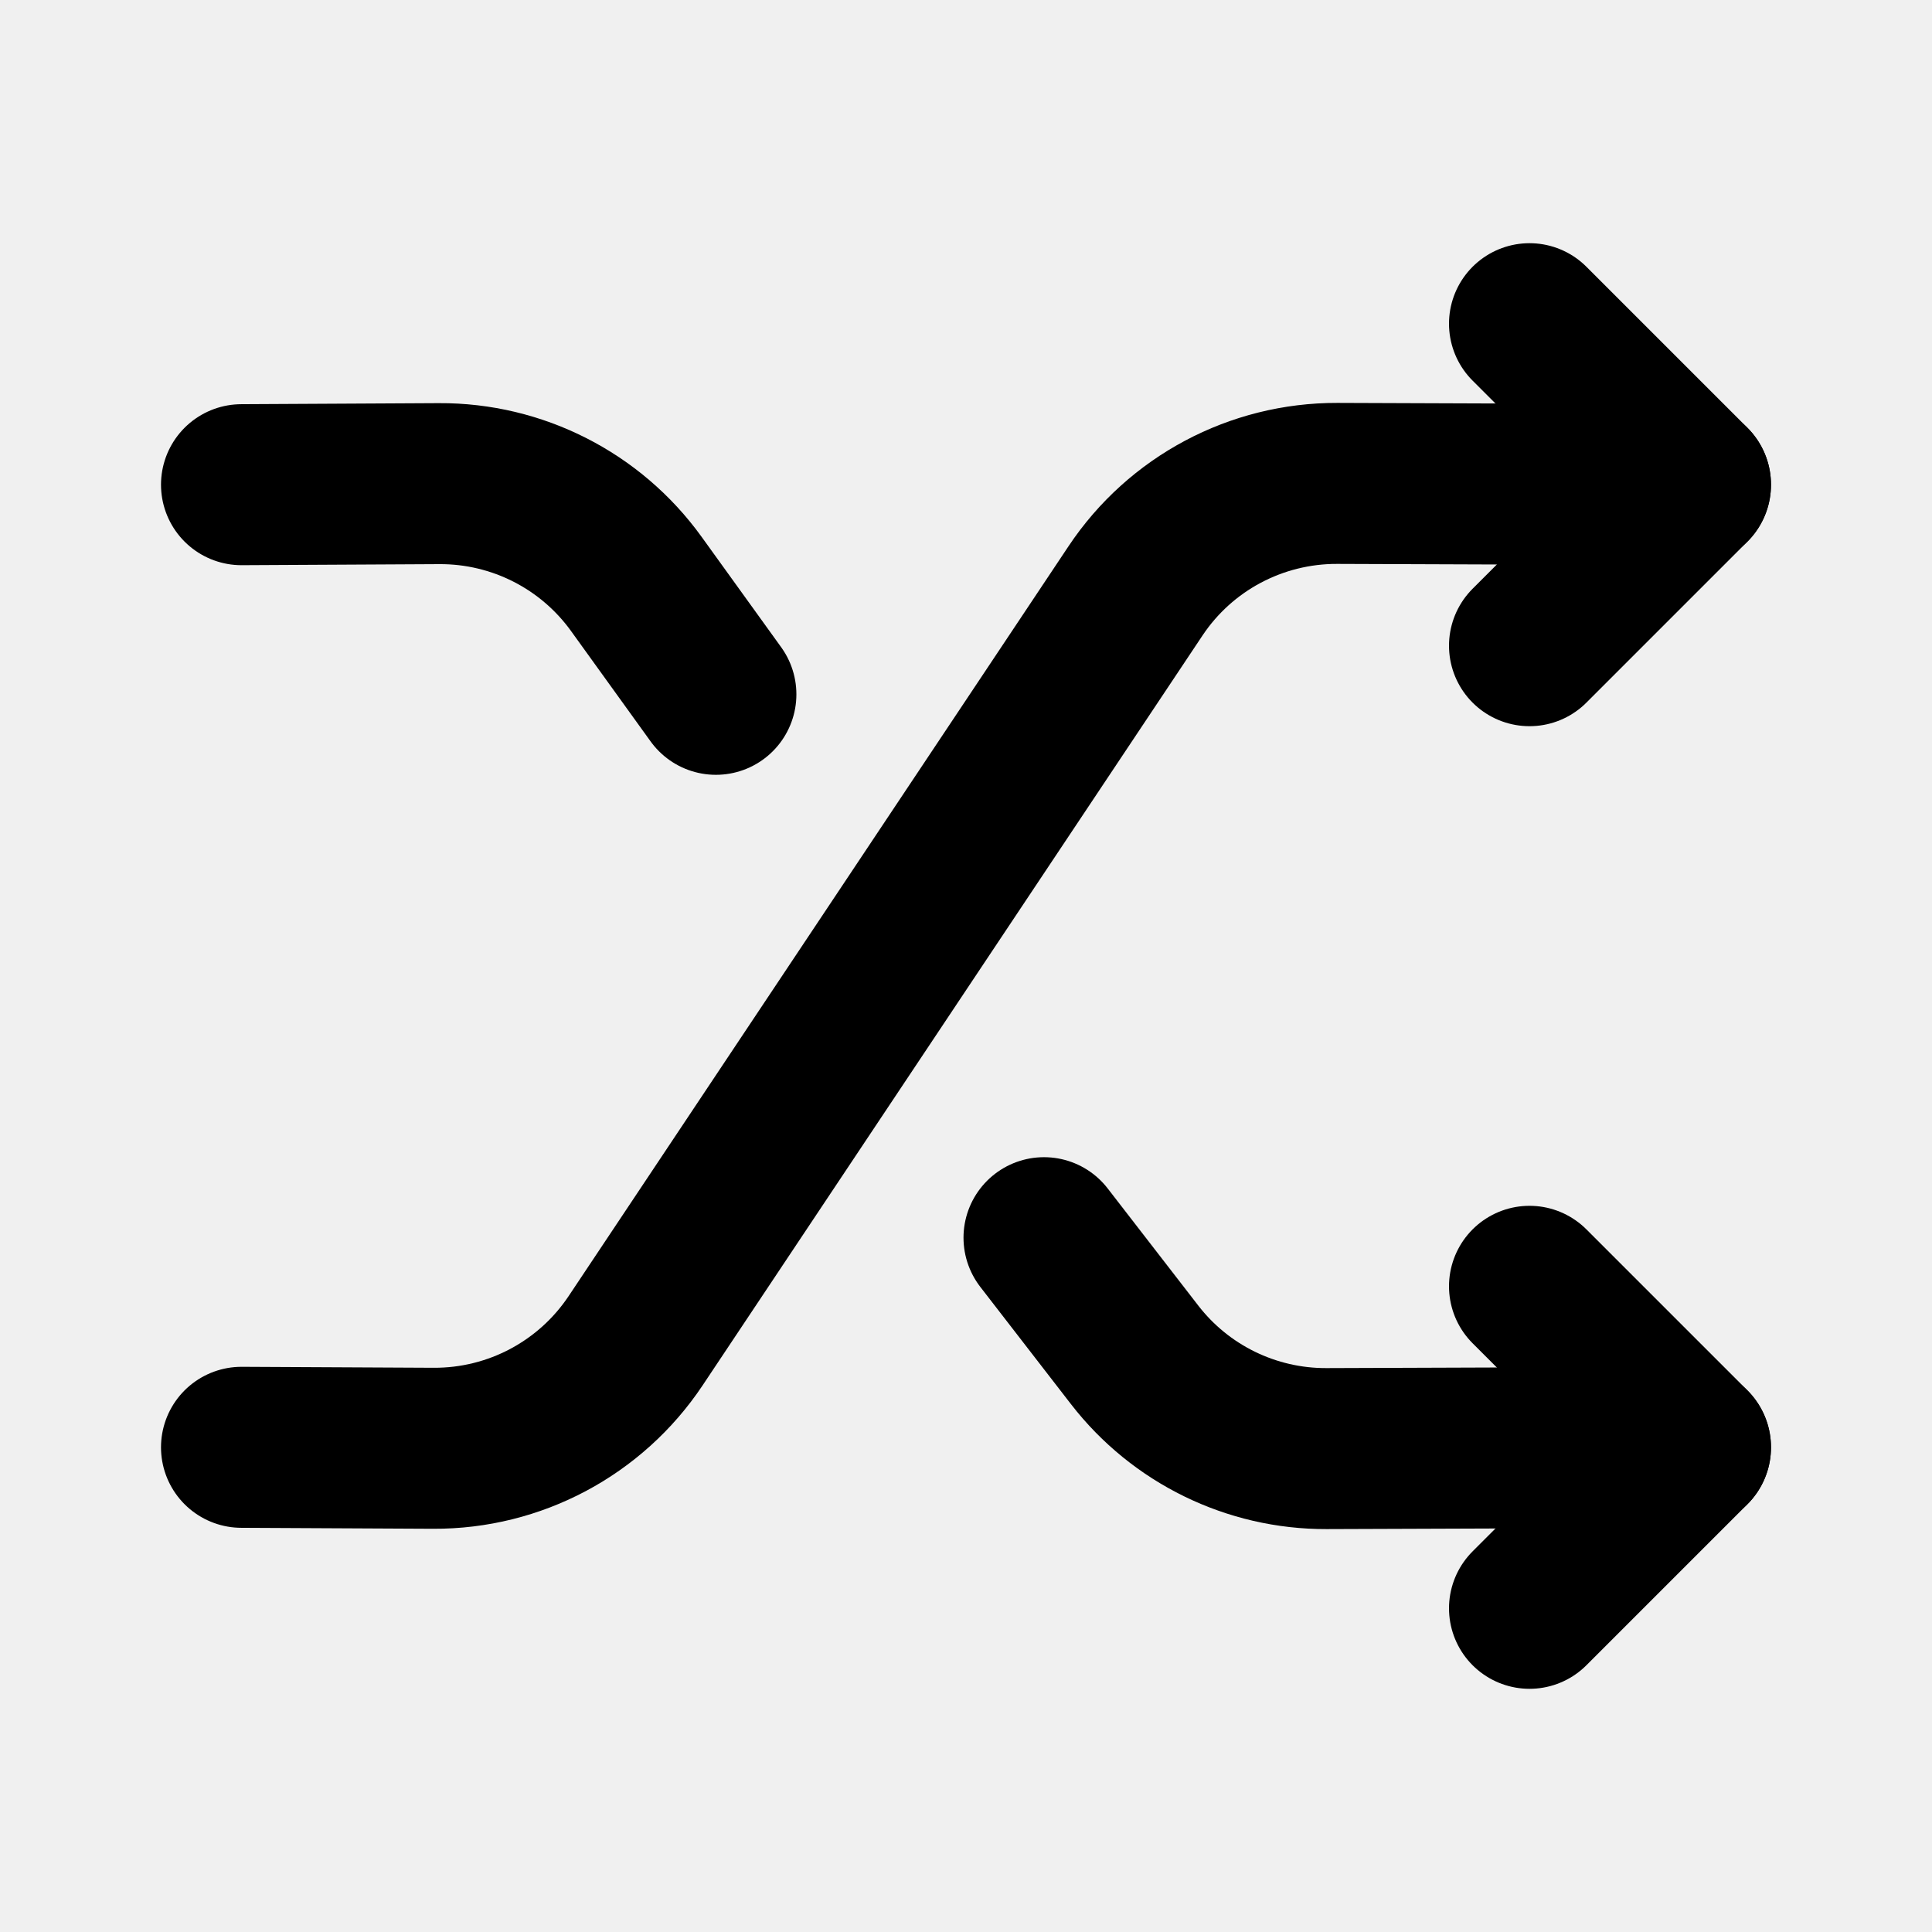
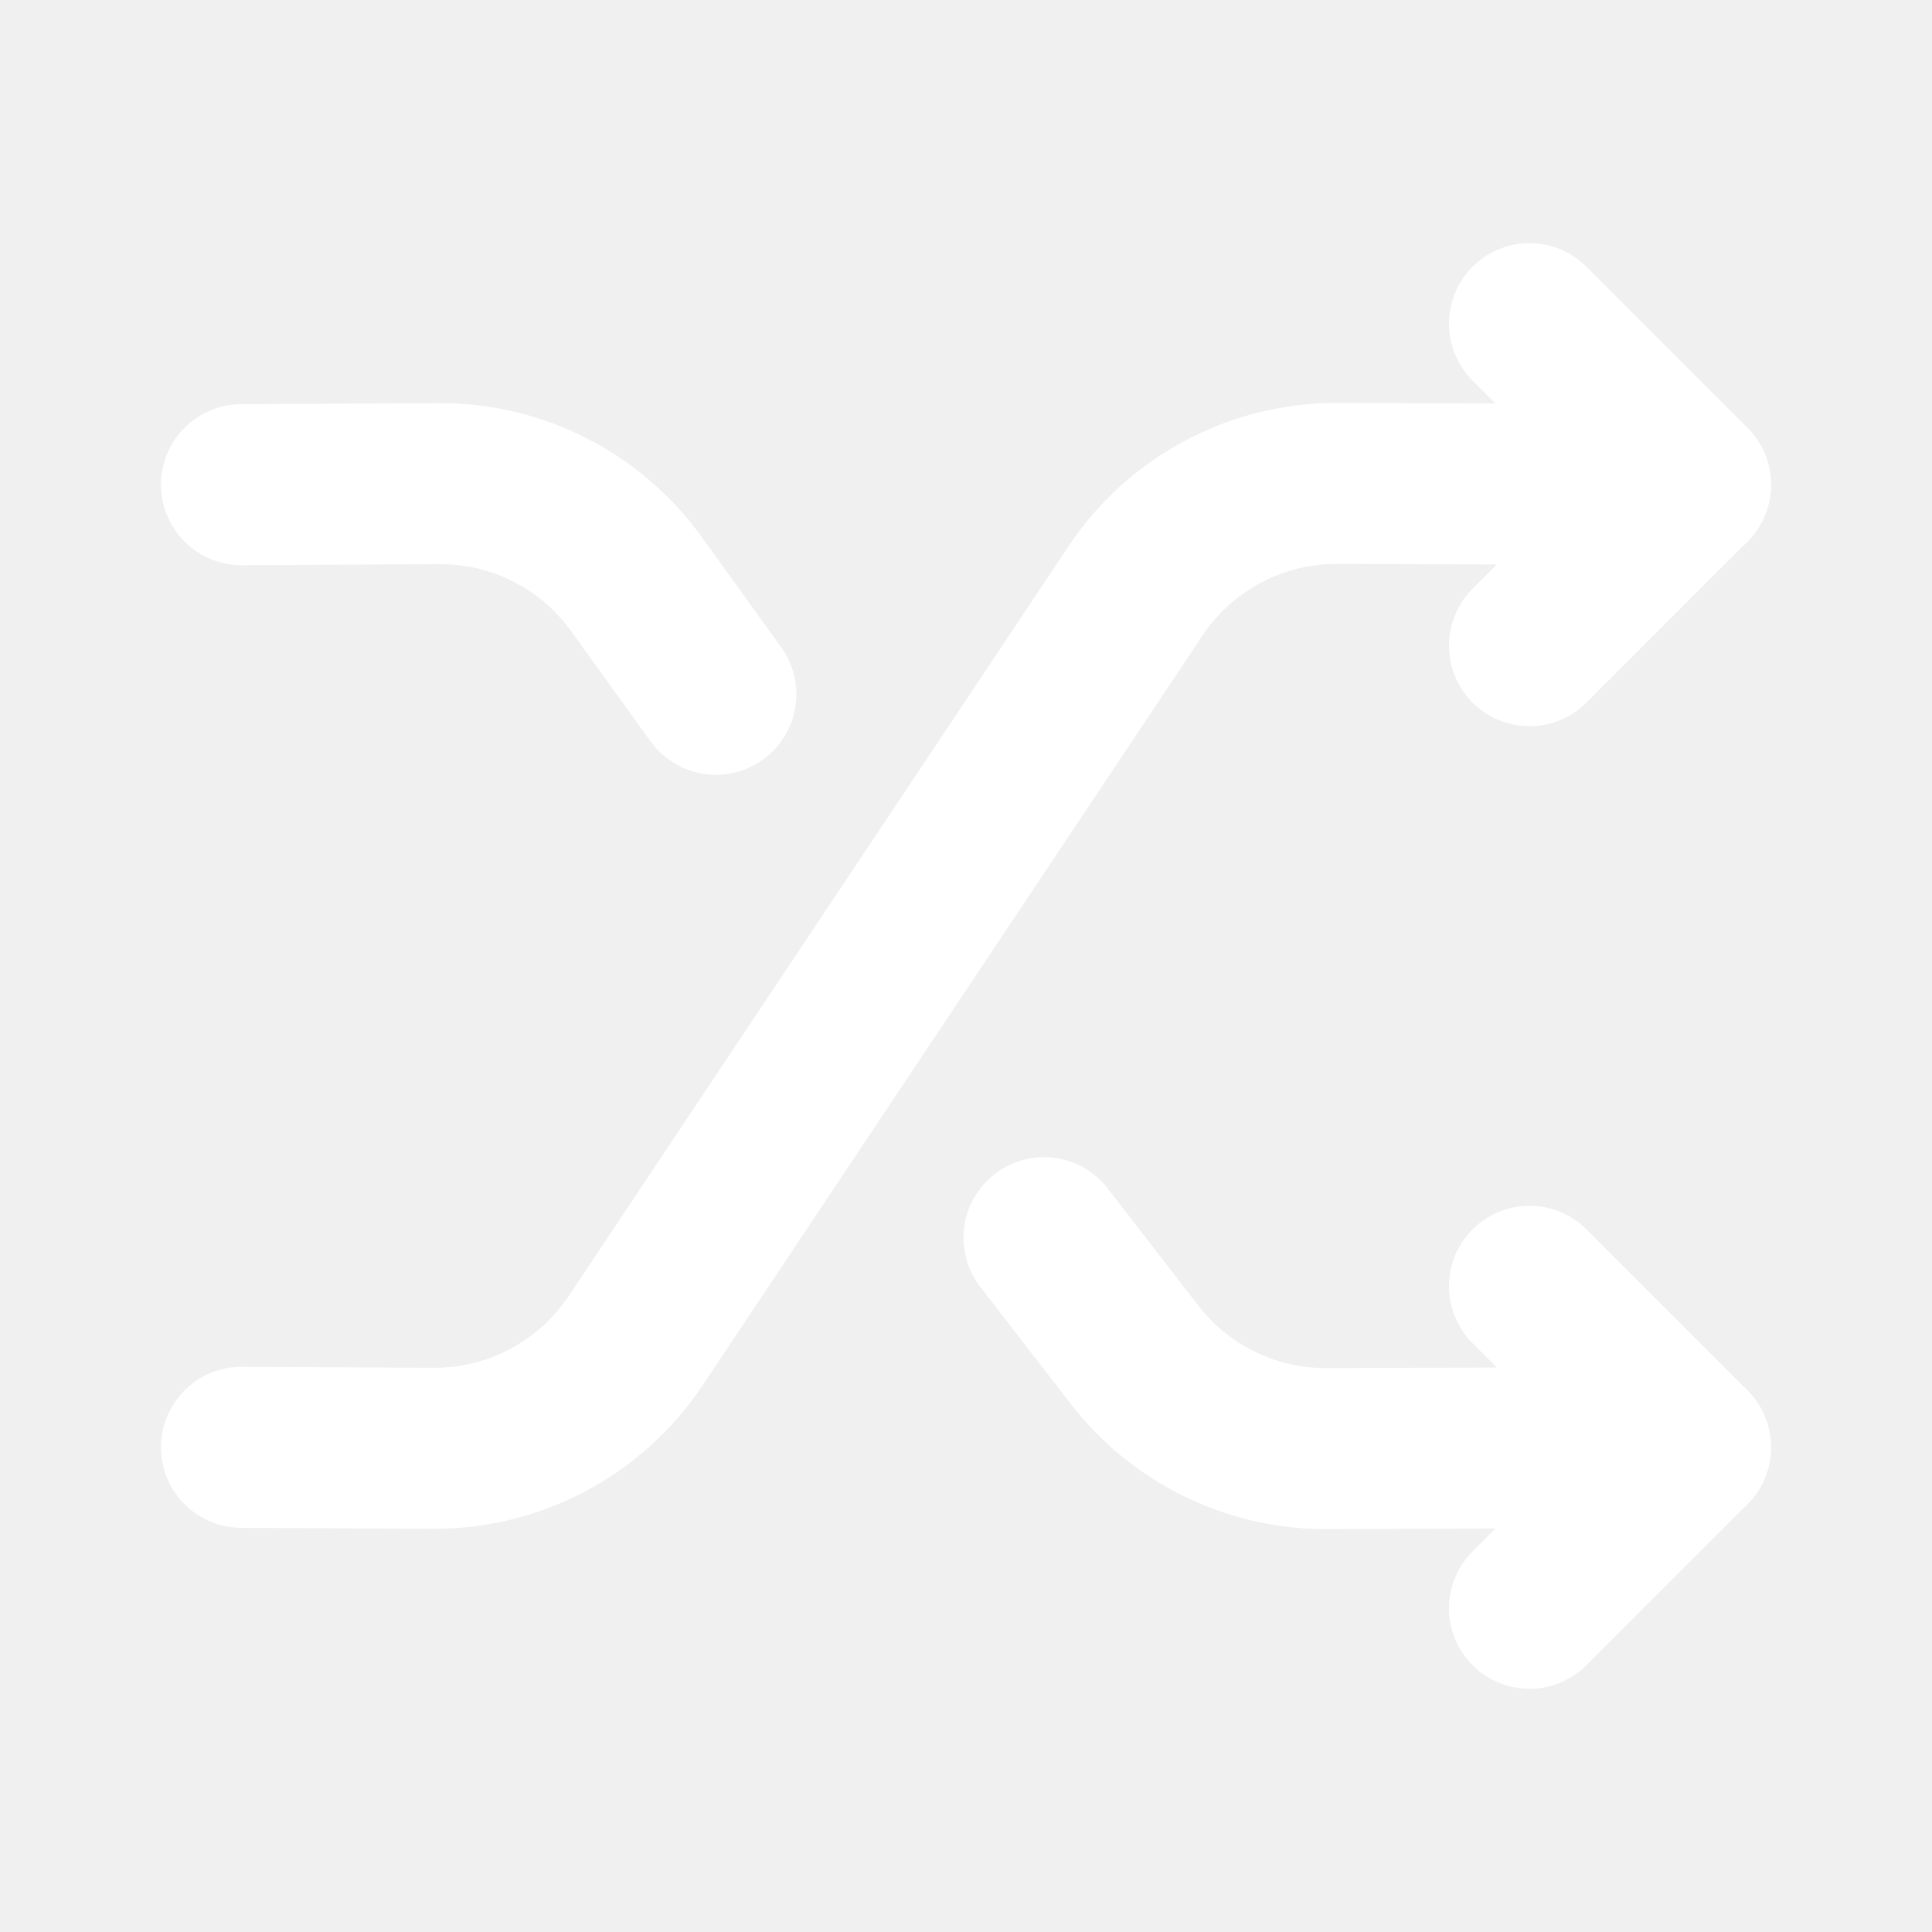
<svg xmlns="http://www.w3.org/2000/svg" width="24" height="24" viewBox="0 0 24 24" fill="none">
-   <path d="M3 17.979L5.384 17.991C6.393 17.996 7.336 17.494 7.896 16.655L14.105 7.341C14.663 6.503 15.605 6.002 16.612 6.005L21 6.021" stroke="black" stroke-width="2" stroke-linecap="round" stroke-linejoin="round" />
-   <path d="M19 19.979L21 17.979L19 15.979" stroke="black" stroke-width="2" stroke-linecap="round" stroke-linejoin="round" />
-   <path d="M8.893 8.625L7.904 7.253C7.337 6.467 6.425 6.003 5.455 6.008L3 6.021" stroke="black" stroke-width="2" stroke-linecap="round" stroke-linejoin="round" />
-   <path d="M12.969 15.375L14.095 16.831C14.665 17.568 15.546 17.998 16.478 17.995L21 17.979" stroke="black" stroke-width="2" stroke-linecap="round" stroke-linejoin="round" />
-   <path d="M19 8.021L21 6.021L19 4.021" stroke="black" stroke-width="2" stroke-linecap="round" stroke-linejoin="round" />
+   <path d="M3 17.979L5.384 17.991C6.393 17.996 7.336 17.494 7.896 16.655L14.105 7.341C14.663 6.503 15.605 6.002 16.612 6.005L21 6.021" stroke="white" stroke-width="2" stroke-linecap="round" stroke-linejoin="round" />
+   <path d="M19 19.979L21 17.979L19 15.979" stroke="white" stroke-width="2" stroke-linecap="round" stroke-linejoin="round" />
+   <path d="M8.893 8.625L7.904 7.253C7.337 6.467 6.425 6.003 5.455 6.008L3 6.021" stroke="white" stroke-width="2" stroke-linecap="round" stroke-linejoin="round" />
+   <path d="M12.969 15.375L14.095 16.831C14.665 17.568 15.546 17.998 16.478 17.995L21 17.979" stroke="white" stroke-width="2" stroke-linecap="round" stroke-linejoin="round" />
+   <path d="M19 8.021L21 6.021L19 4.021" stroke="white" stroke-width="2" stroke-linecap="round" stroke-linejoin="round" />
</svg>
